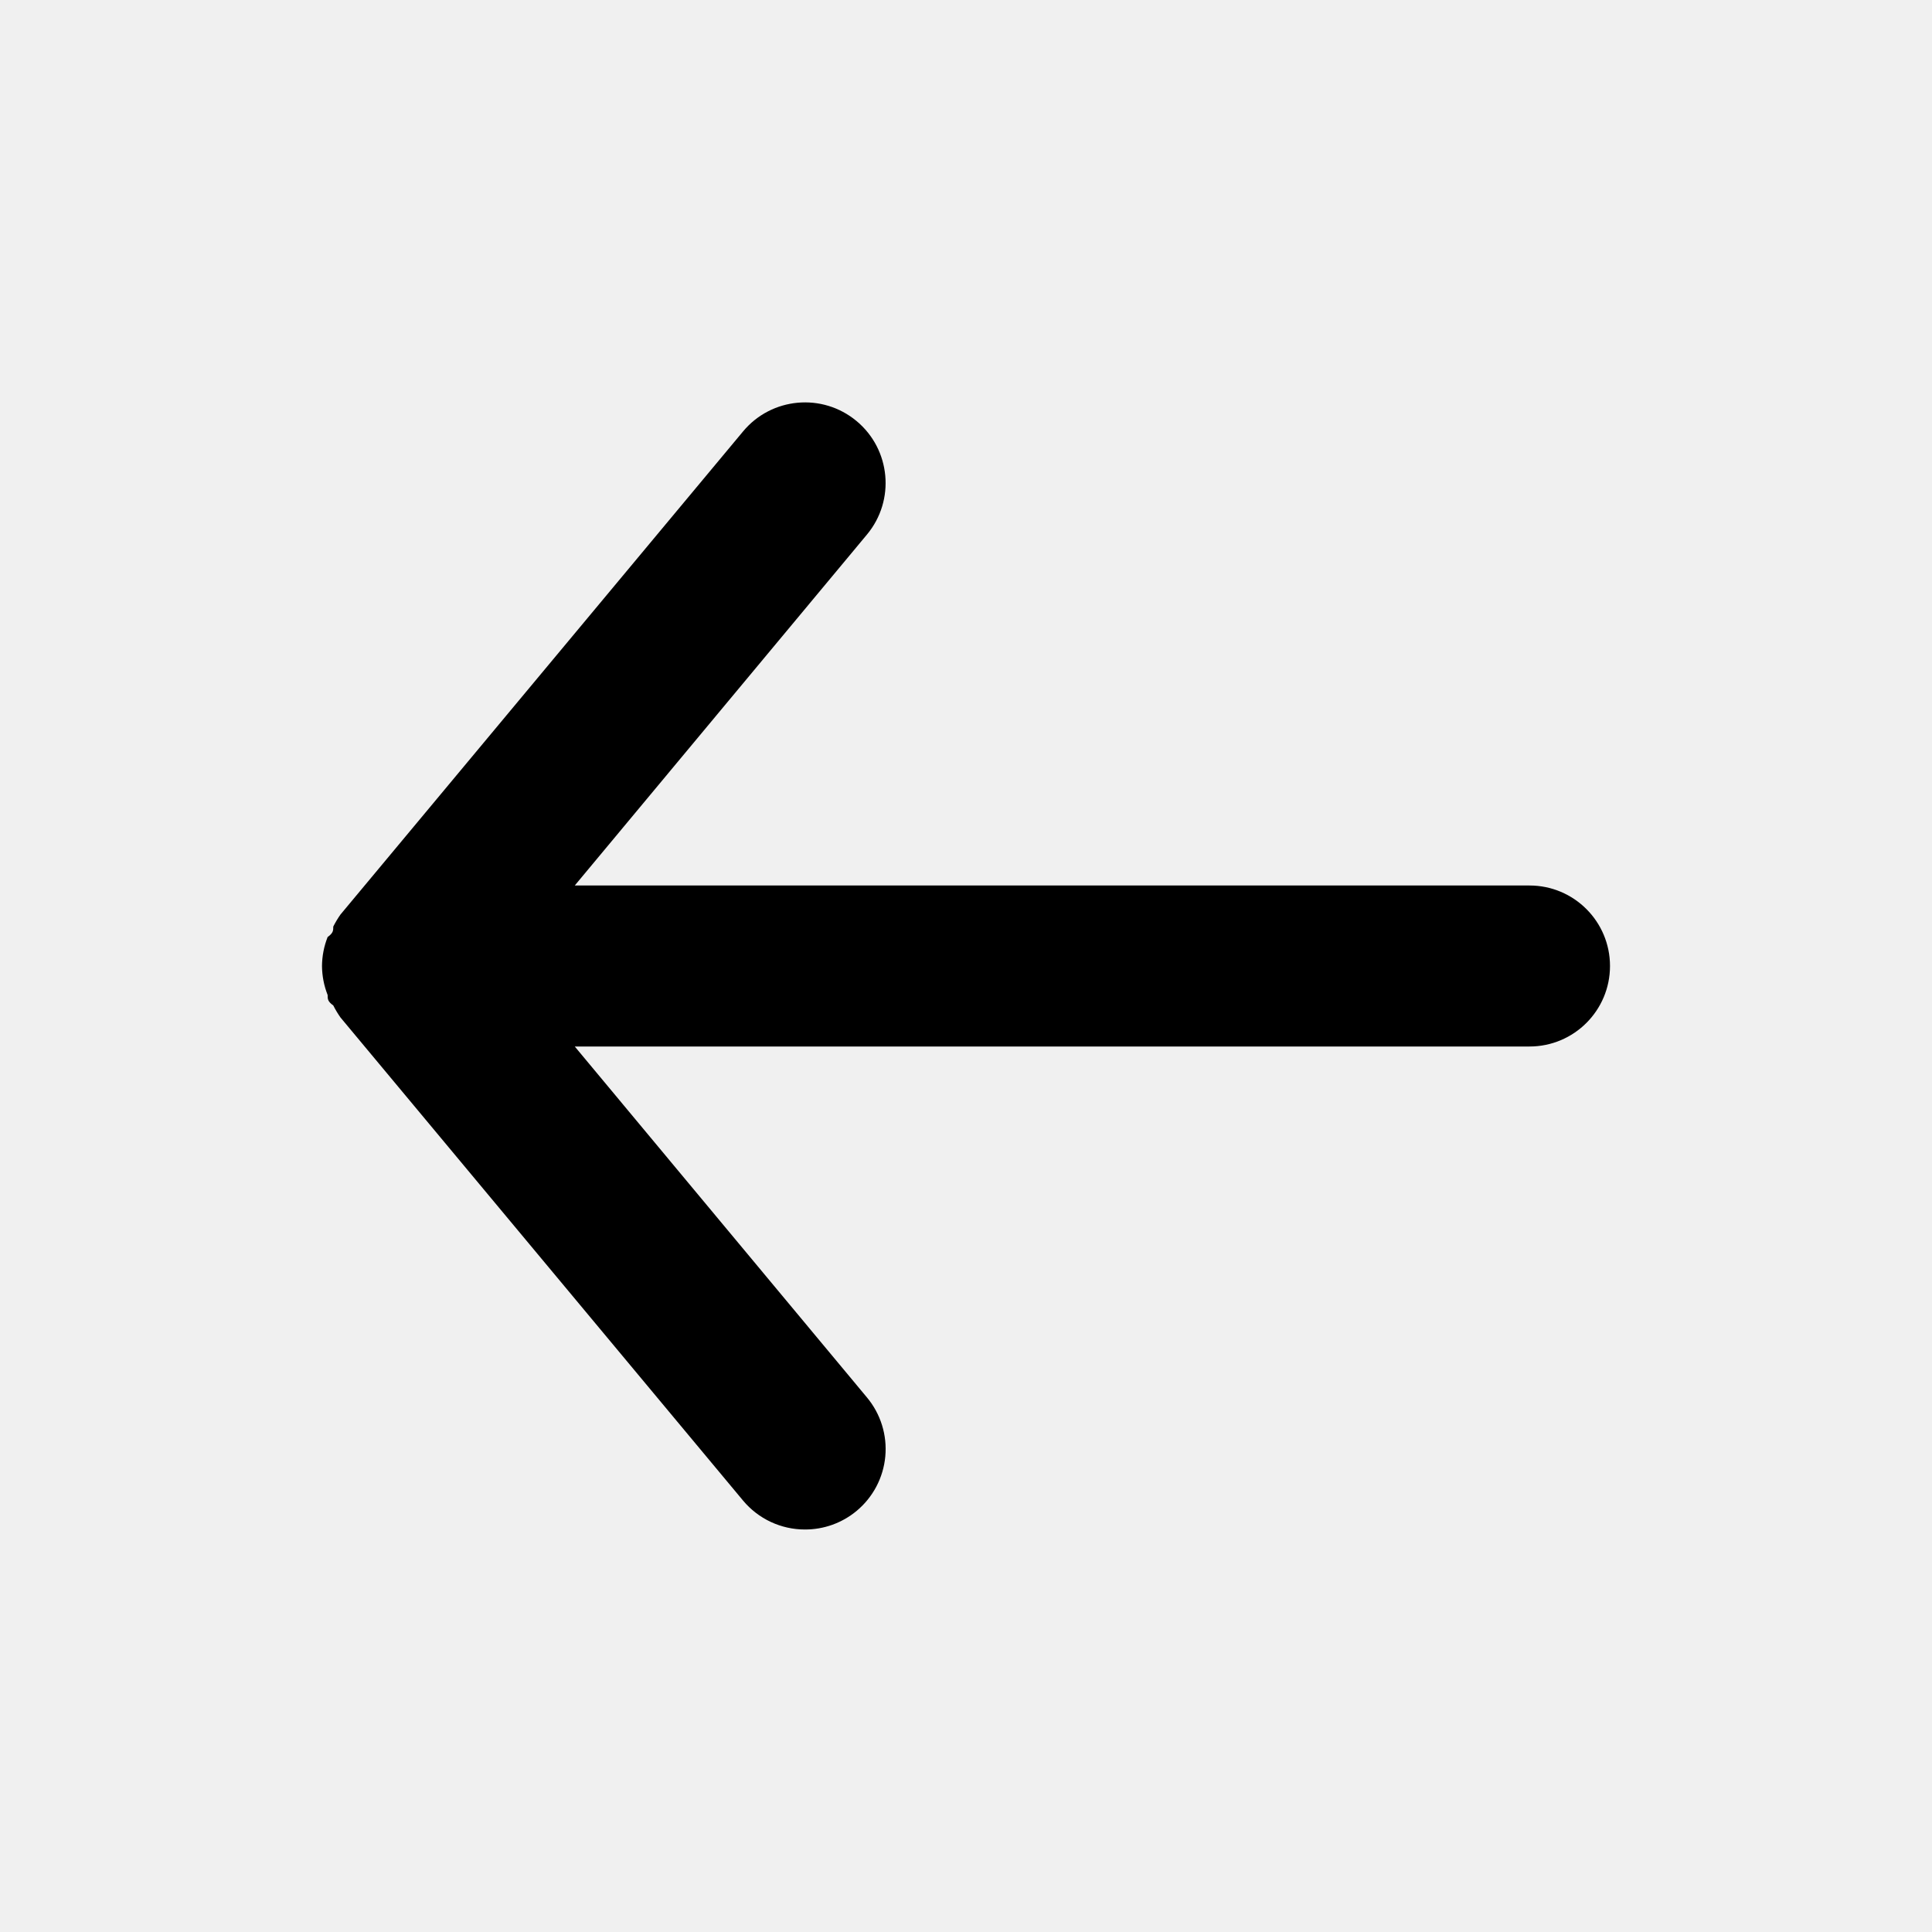
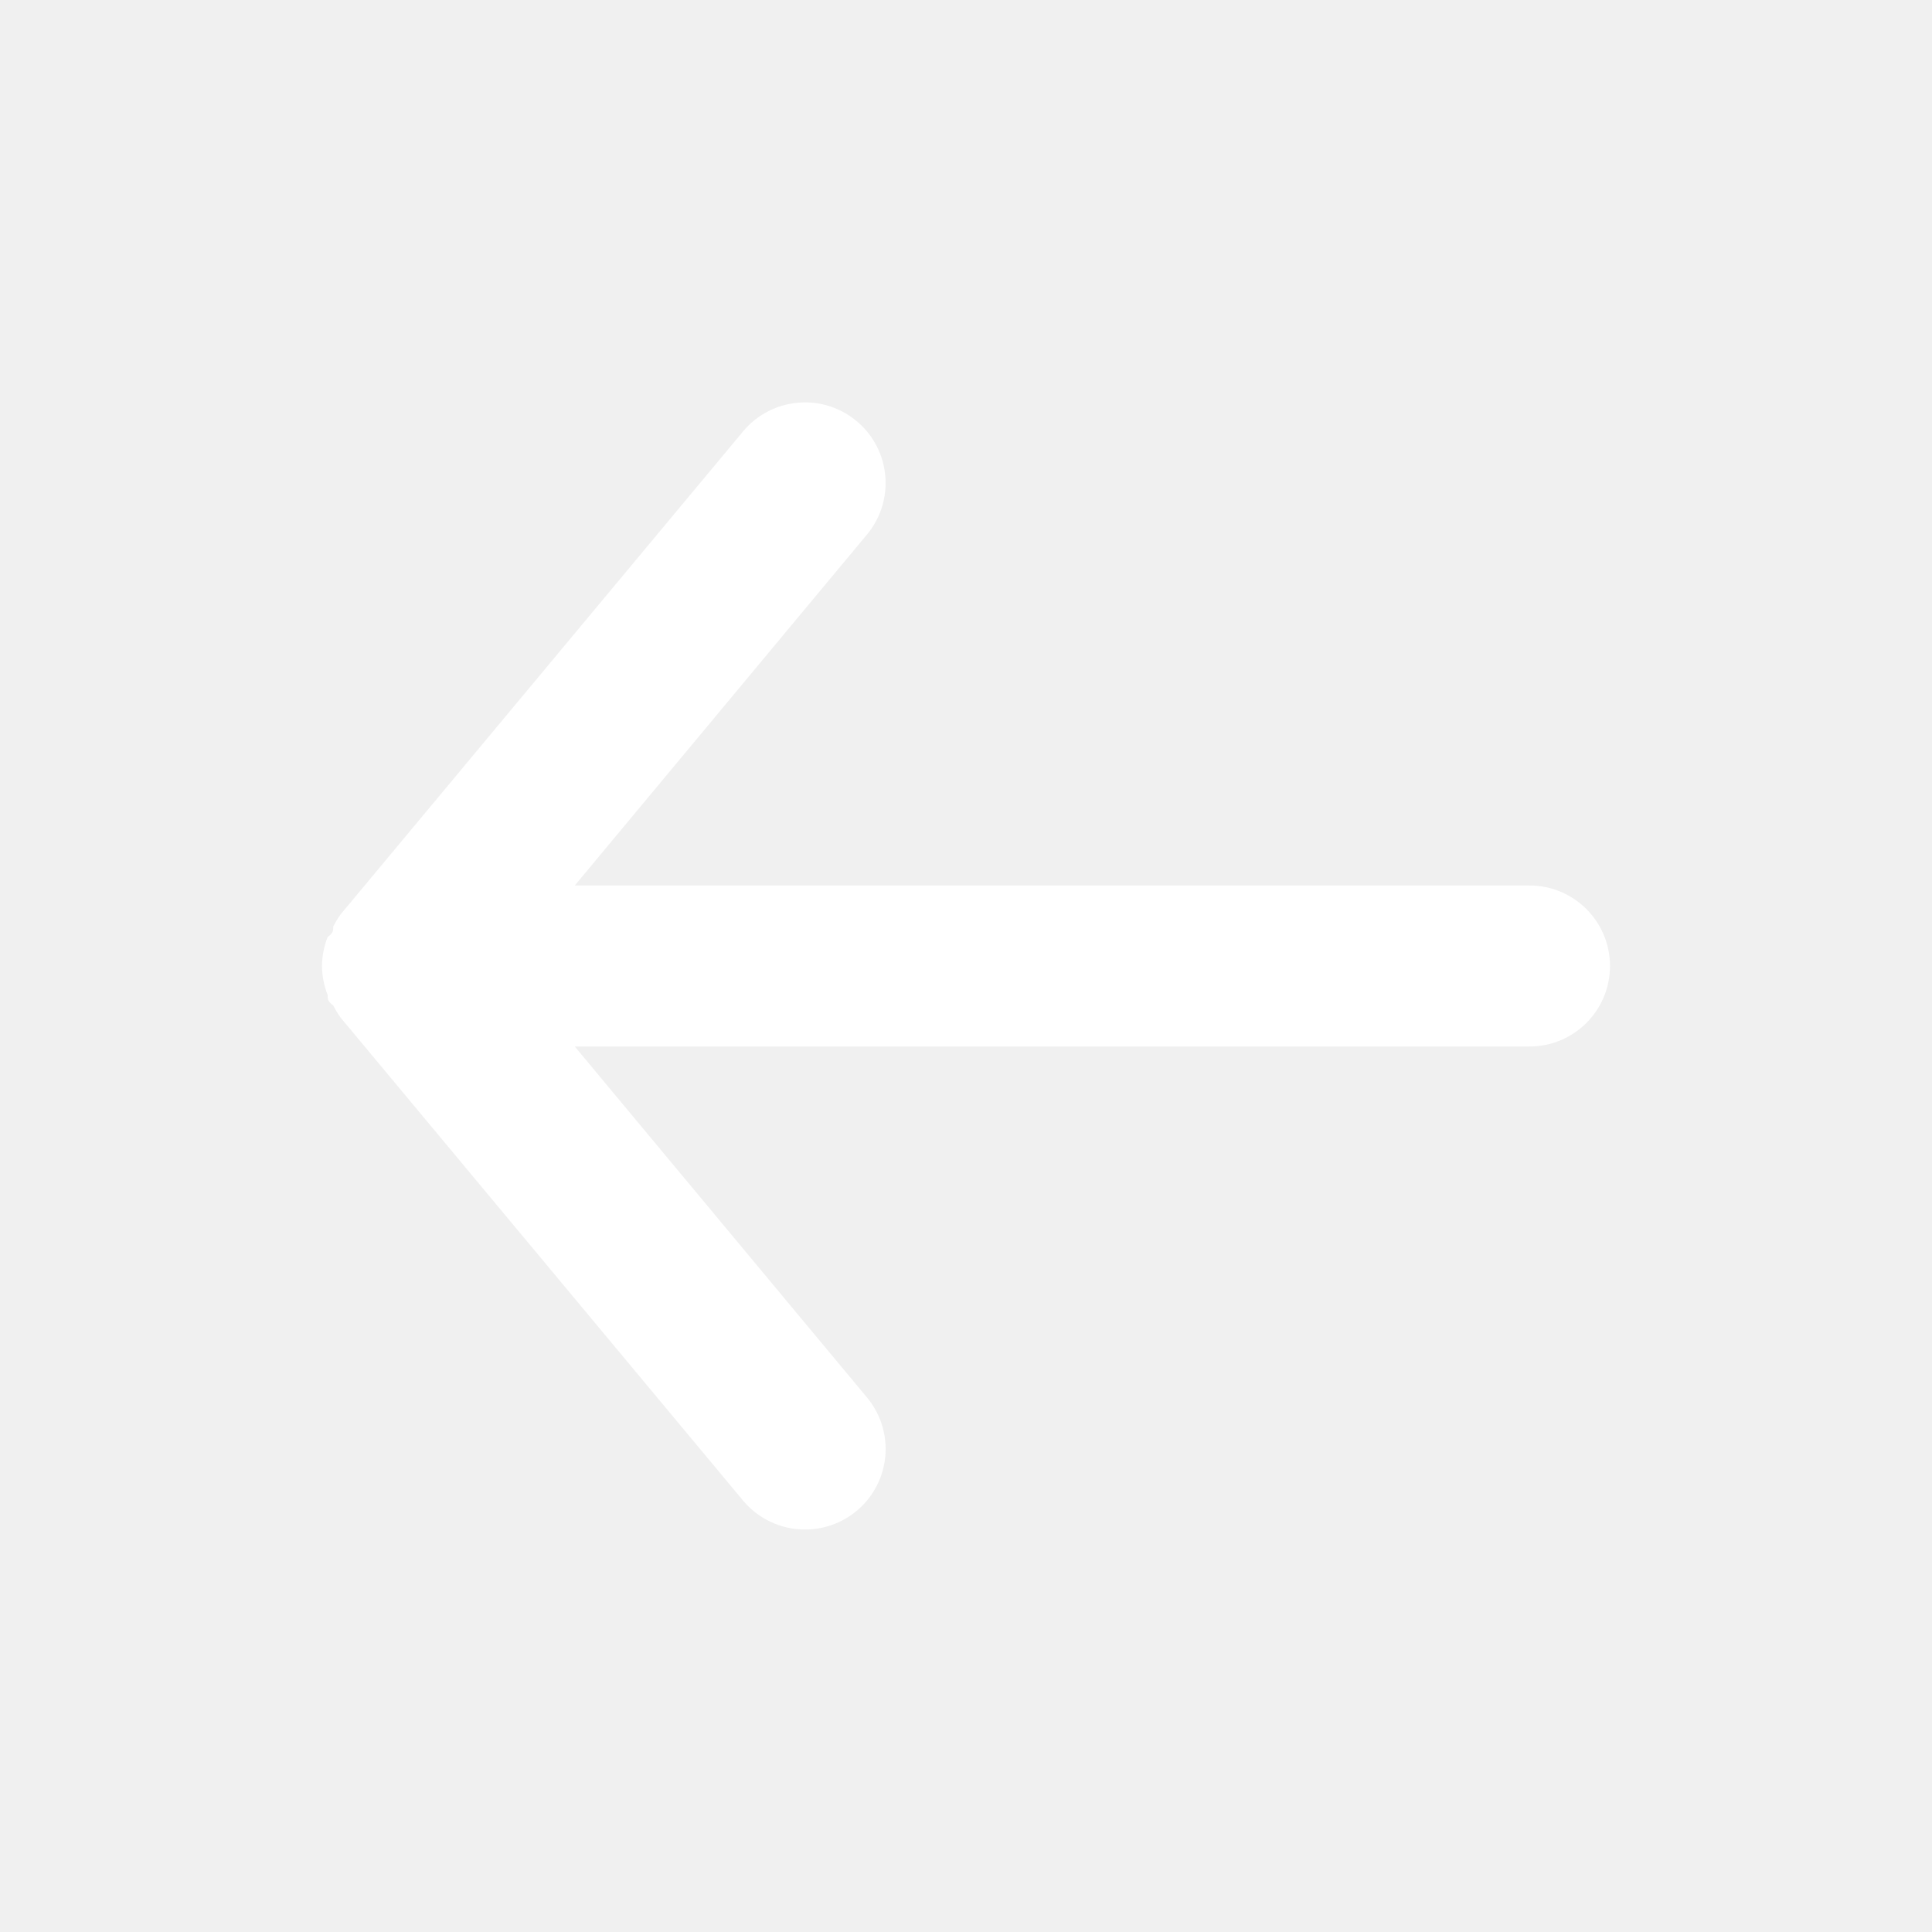
- <svg xmlns="http://www.w3.org/2000/svg" viewBox="0 0 24 24">
+ <svg xmlns="http://www.w3.org/2000/svg" fill="white" viewBox="0 0 24 24">
  <g data-name="Layer 2">
    <g data-name="arrow-back">
      <rect width="24" height="24" transform="rotate(90 12 12)" opacity="0" />
      <path d="M19 11H7.14l3.63-4.36a1 1 0 1 0-1.54-1.28l-5 6a1.19 1.19 0 0 0-.09.15c0 .05 0 .08-.07.13A1 1 0 0 0 4 12a1 1 0 0 0 .07.36c0 .05 0 .08.07.13a1.19 1.19 0 0 0 .09.15l5 6A1 1 0 0 0 10 19a1 1 0 0 0 .64-.23 1 1 0 0 0 .13-1.41L7.14 13H19a1 1 0 0 0 0-2z" />
    </g>
  </g>
</svg>
